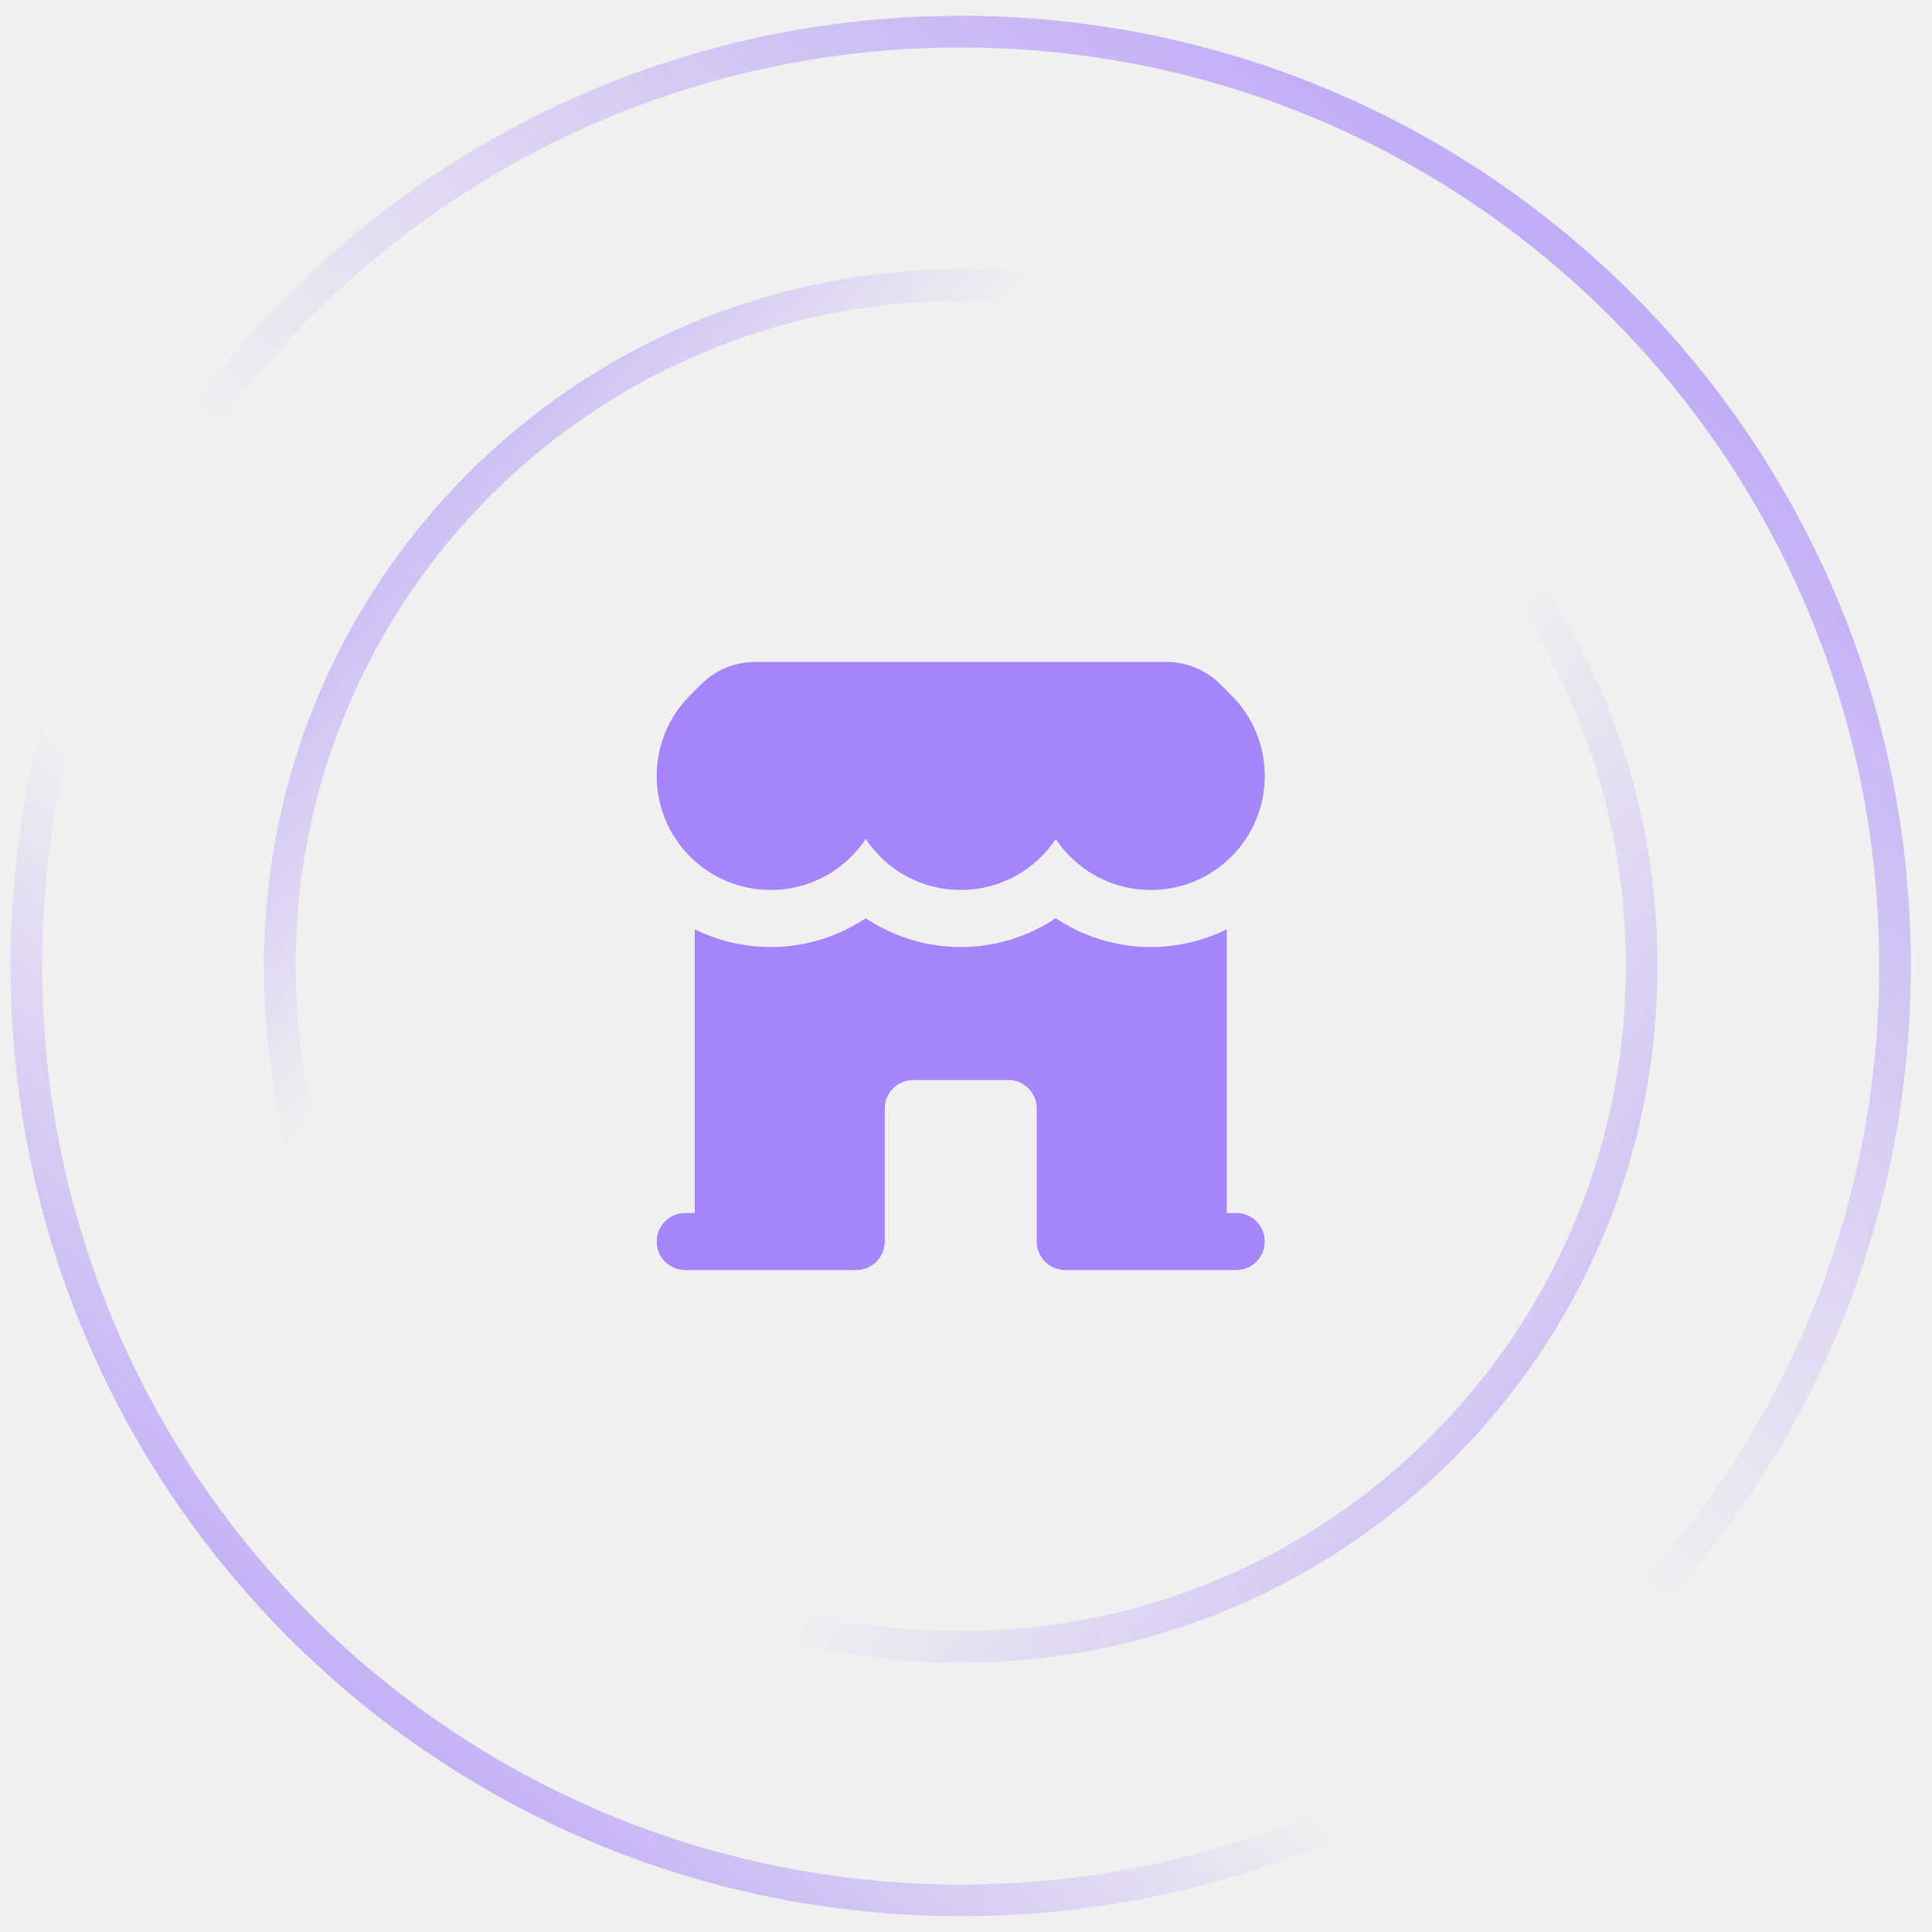
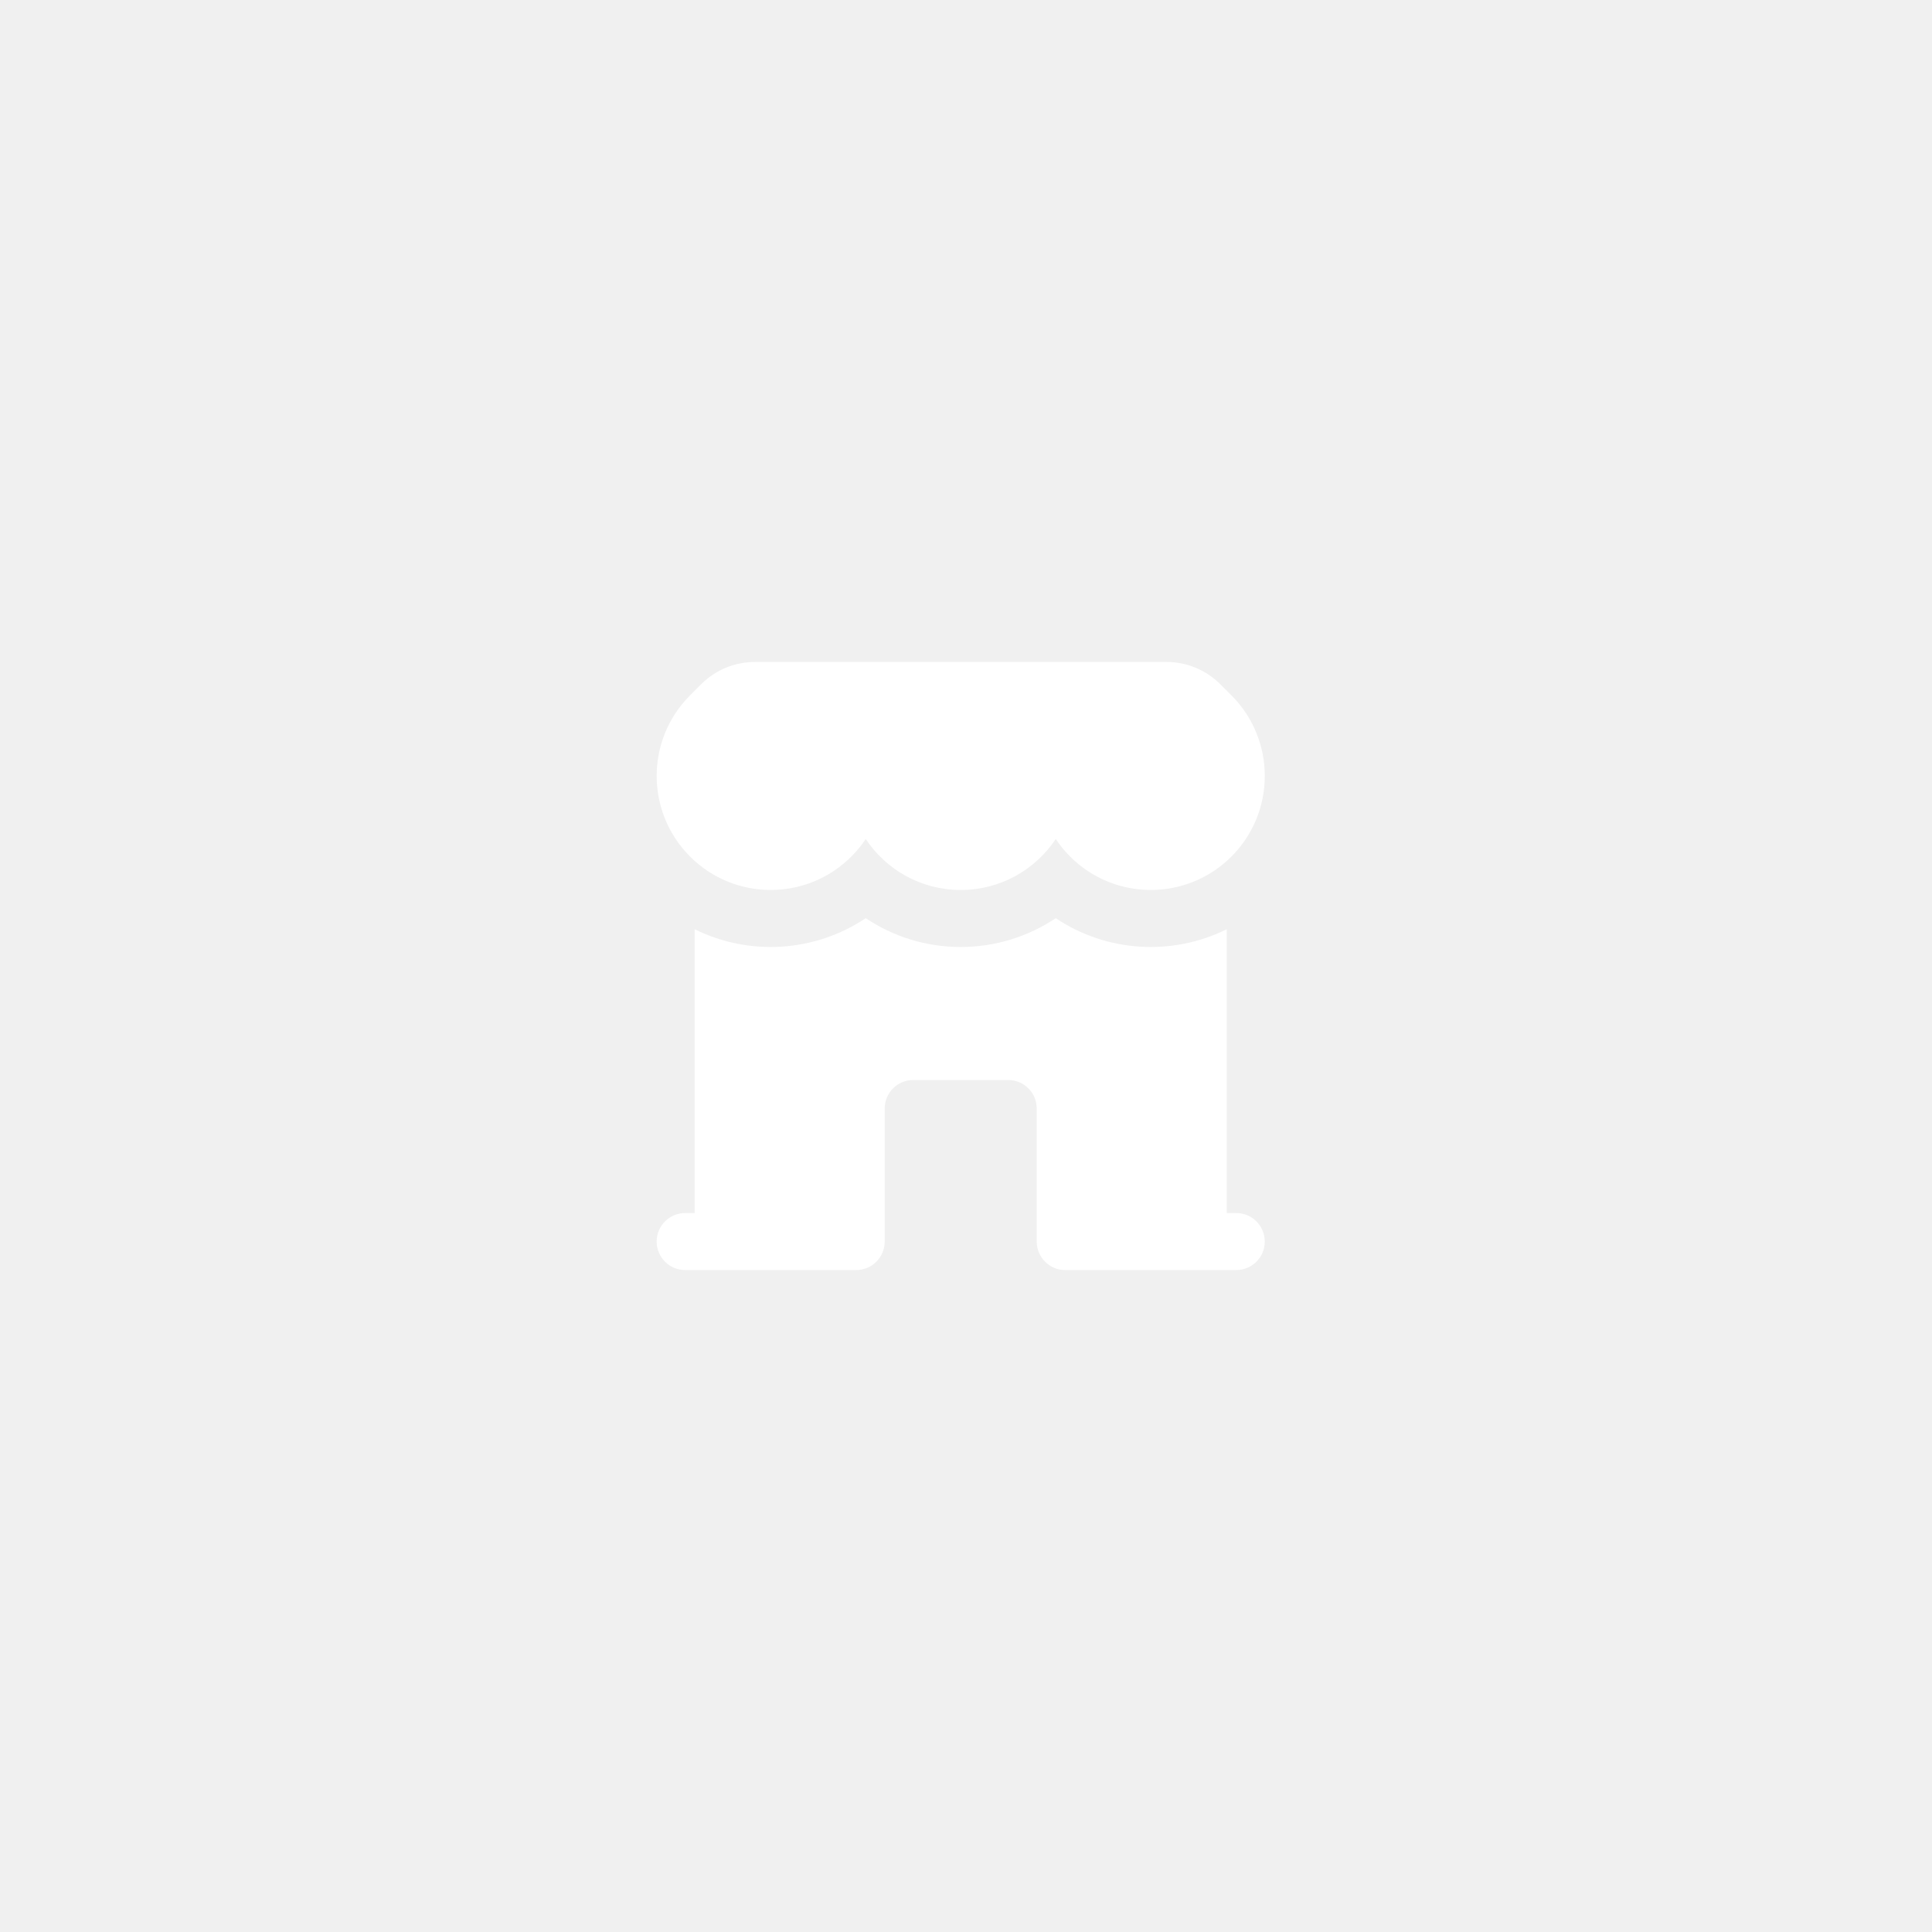
<svg xmlns="http://www.w3.org/2000/svg" width="61" height="61" viewBox="0 0 61 61" fill="none">
  <rect x="0.833" y="1" width="59" height="59" rx="29.5" stroke="url(#paint0_linear_846_9344)" />
  <rect x="0.833" y="1" width="59" height="59" rx="29.5" stroke="url(#paint1_linear_846_9344)" />
  <rect x="8.834" y="9" width="43" height="43" rx="21.5" stroke="url(#paint2_linear_846_9344)" />
  <rect x="8.834" y="9" width="43" height="43" rx="21.5" stroke="url(#paint3_linear_846_9344)" />
-   <path d="M21.788 27.045C23.194 28.451 25.473 28.451 26.879 27.045C27.052 26.872 27.203 26.686 27.334 26.491C27.979 27.46 29.081 28.1 30.333 28.1C31.586 28.1 32.688 27.46 33.334 26.49C33.464 26.686 33.615 26.872 33.788 27.045C35.194 28.451 37.474 28.451 38.88 27.045C40.285 25.639 40.285 23.36 38.88 21.954L38.528 21.603C38.078 21.153 37.468 20.9 36.831 20.9H23.836C23.2 20.9 22.589 21.153 22.139 21.603L21.788 21.954C20.382 23.36 20.382 25.639 21.788 27.045Z" fill="#A685FA" />
-   <path d="M21.933 29.339C23.647 30.189 25.718 30.073 27.334 28.99C28.191 29.564 29.223 29.9 30.333 29.9C31.444 29.9 32.476 29.564 33.333 28.99C34.949 30.073 37.02 30.189 38.733 29.339V38.3H39.033C39.531 38.3 39.933 38.703 39.933 39.2C39.933 39.697 39.531 40.1 39.033 40.1H33.633C33.136 40.1 32.733 39.697 32.733 39.2V35C32.733 34.503 32.331 34.1 31.833 34.1H28.833C28.336 34.1 27.933 34.503 27.933 35V39.2C27.933 39.697 27.53 40.1 27.033 40.1H21.633C21.136 40.1 20.733 39.697 20.733 39.2C20.733 38.703 21.136 38.3 21.633 38.3H21.933V29.339Z" fill="#A685FA" />
+   <path d="M21.788 27.045C23.194 28.451 25.473 28.451 26.879 27.045C27.052 26.872 27.203 26.686 27.334 26.491C27.979 27.46 29.081 28.1 30.333 28.1C31.586 28.1 32.688 27.46 33.334 26.49C33.464 26.686 33.615 26.872 33.788 27.045C35.194 28.451 37.474 28.451 38.88 27.045C40.285 25.639 40.285 23.36 38.88 21.954L38.528 21.603C38.078 21.153 37.468 20.9 36.831 20.9H23.836C23.2 20.9 22.589 21.153 22.139 21.603L21.788 21.954C20.382 23.36 20.382 25.639 21.788 27.045Z" fill="white" />
+   <path d="M21.933 29.339C23.647 30.189 25.718 30.073 27.334 28.99C28.191 29.564 29.223 29.9 30.333 29.9C31.444 29.9 32.476 29.564 33.333 28.99C34.949 30.073 37.02 30.189 38.733 29.339V38.3H39.033C39.531 38.3 39.933 38.703 39.933 39.2C39.933 39.697 39.531 40.1 39.033 40.1H33.633C33.136 40.1 32.733 39.697 32.733 39.2V35C32.733 34.503 32.331 34.1 31.833 34.1H28.833C28.336 34.1 27.933 34.503 27.933 35V39.2C27.933 39.697 27.53 40.1 27.033 40.1H21.633C21.136 40.1 20.733 39.697 20.733 39.2C20.733 38.703 21.136 38.3 21.633 38.3H21.933V29.339Z" fill="white" />
  <defs>
    <linearGradient id="paint0_linear_846_9344" x1="5.273" y1="63.793" x2="63.077" y2="-3.524" gradientUnits="userSpaceOnUse">
-       <stop stop-color="#A685FA" />
-       <stop offset="0.324" stop-color="#A685FA" stop-opacity="0" />
+       <stop stop-color="#0000" />
+       <stop offset="0.324" stop-color="#0000" stop-opacity="0" />
    </linearGradient>
    <linearGradient id="paint1_linear_846_9344" x1="60.151" y1="-7.183" x2="5.273" y2="60.5" gradientUnits="userSpaceOnUse">
-       <stop stop-color="#A685FA" />
-       <stop offset="0.577" stop-color="#A685FA" stop-opacity="0" />
+       <stop stop-color="#0000" />
+       <stop offset="0.577" stop-color="#0000" stop-opacity="0" />
    </linearGradient>
    <linearGradient id="paint2_linear_846_9344" x1="3.543" y1="10.984" x2="52.156" y2="52.5" gradientUnits="userSpaceOnUse">
-       <stop stop-color="#A685FA" />
-       <stop offset="0.324" stop-color="#A685FA" stop-opacity="0" />
+       <stop stop-color="#0000" />
+       <stop offset="0.324" stop-color="#0000" stop-opacity="0" />
    </linearGradient>
    <linearGradient id="paint3_linear_846_9344" x1="61.027" y1="62.435" x2="9.93" y2="26.242" gradientUnits="userSpaceOnUse">
-       <stop stop-color="#A685FA" />
-       <stop offset="0.577" stop-color="#A685FA" stop-opacity="0" />
+       <stop stop-color="#0000" />
+       <stop offset="0.577" stop-color="#0000" stop-opacity="0" />
    </linearGradient>
  </defs>
</svg>
